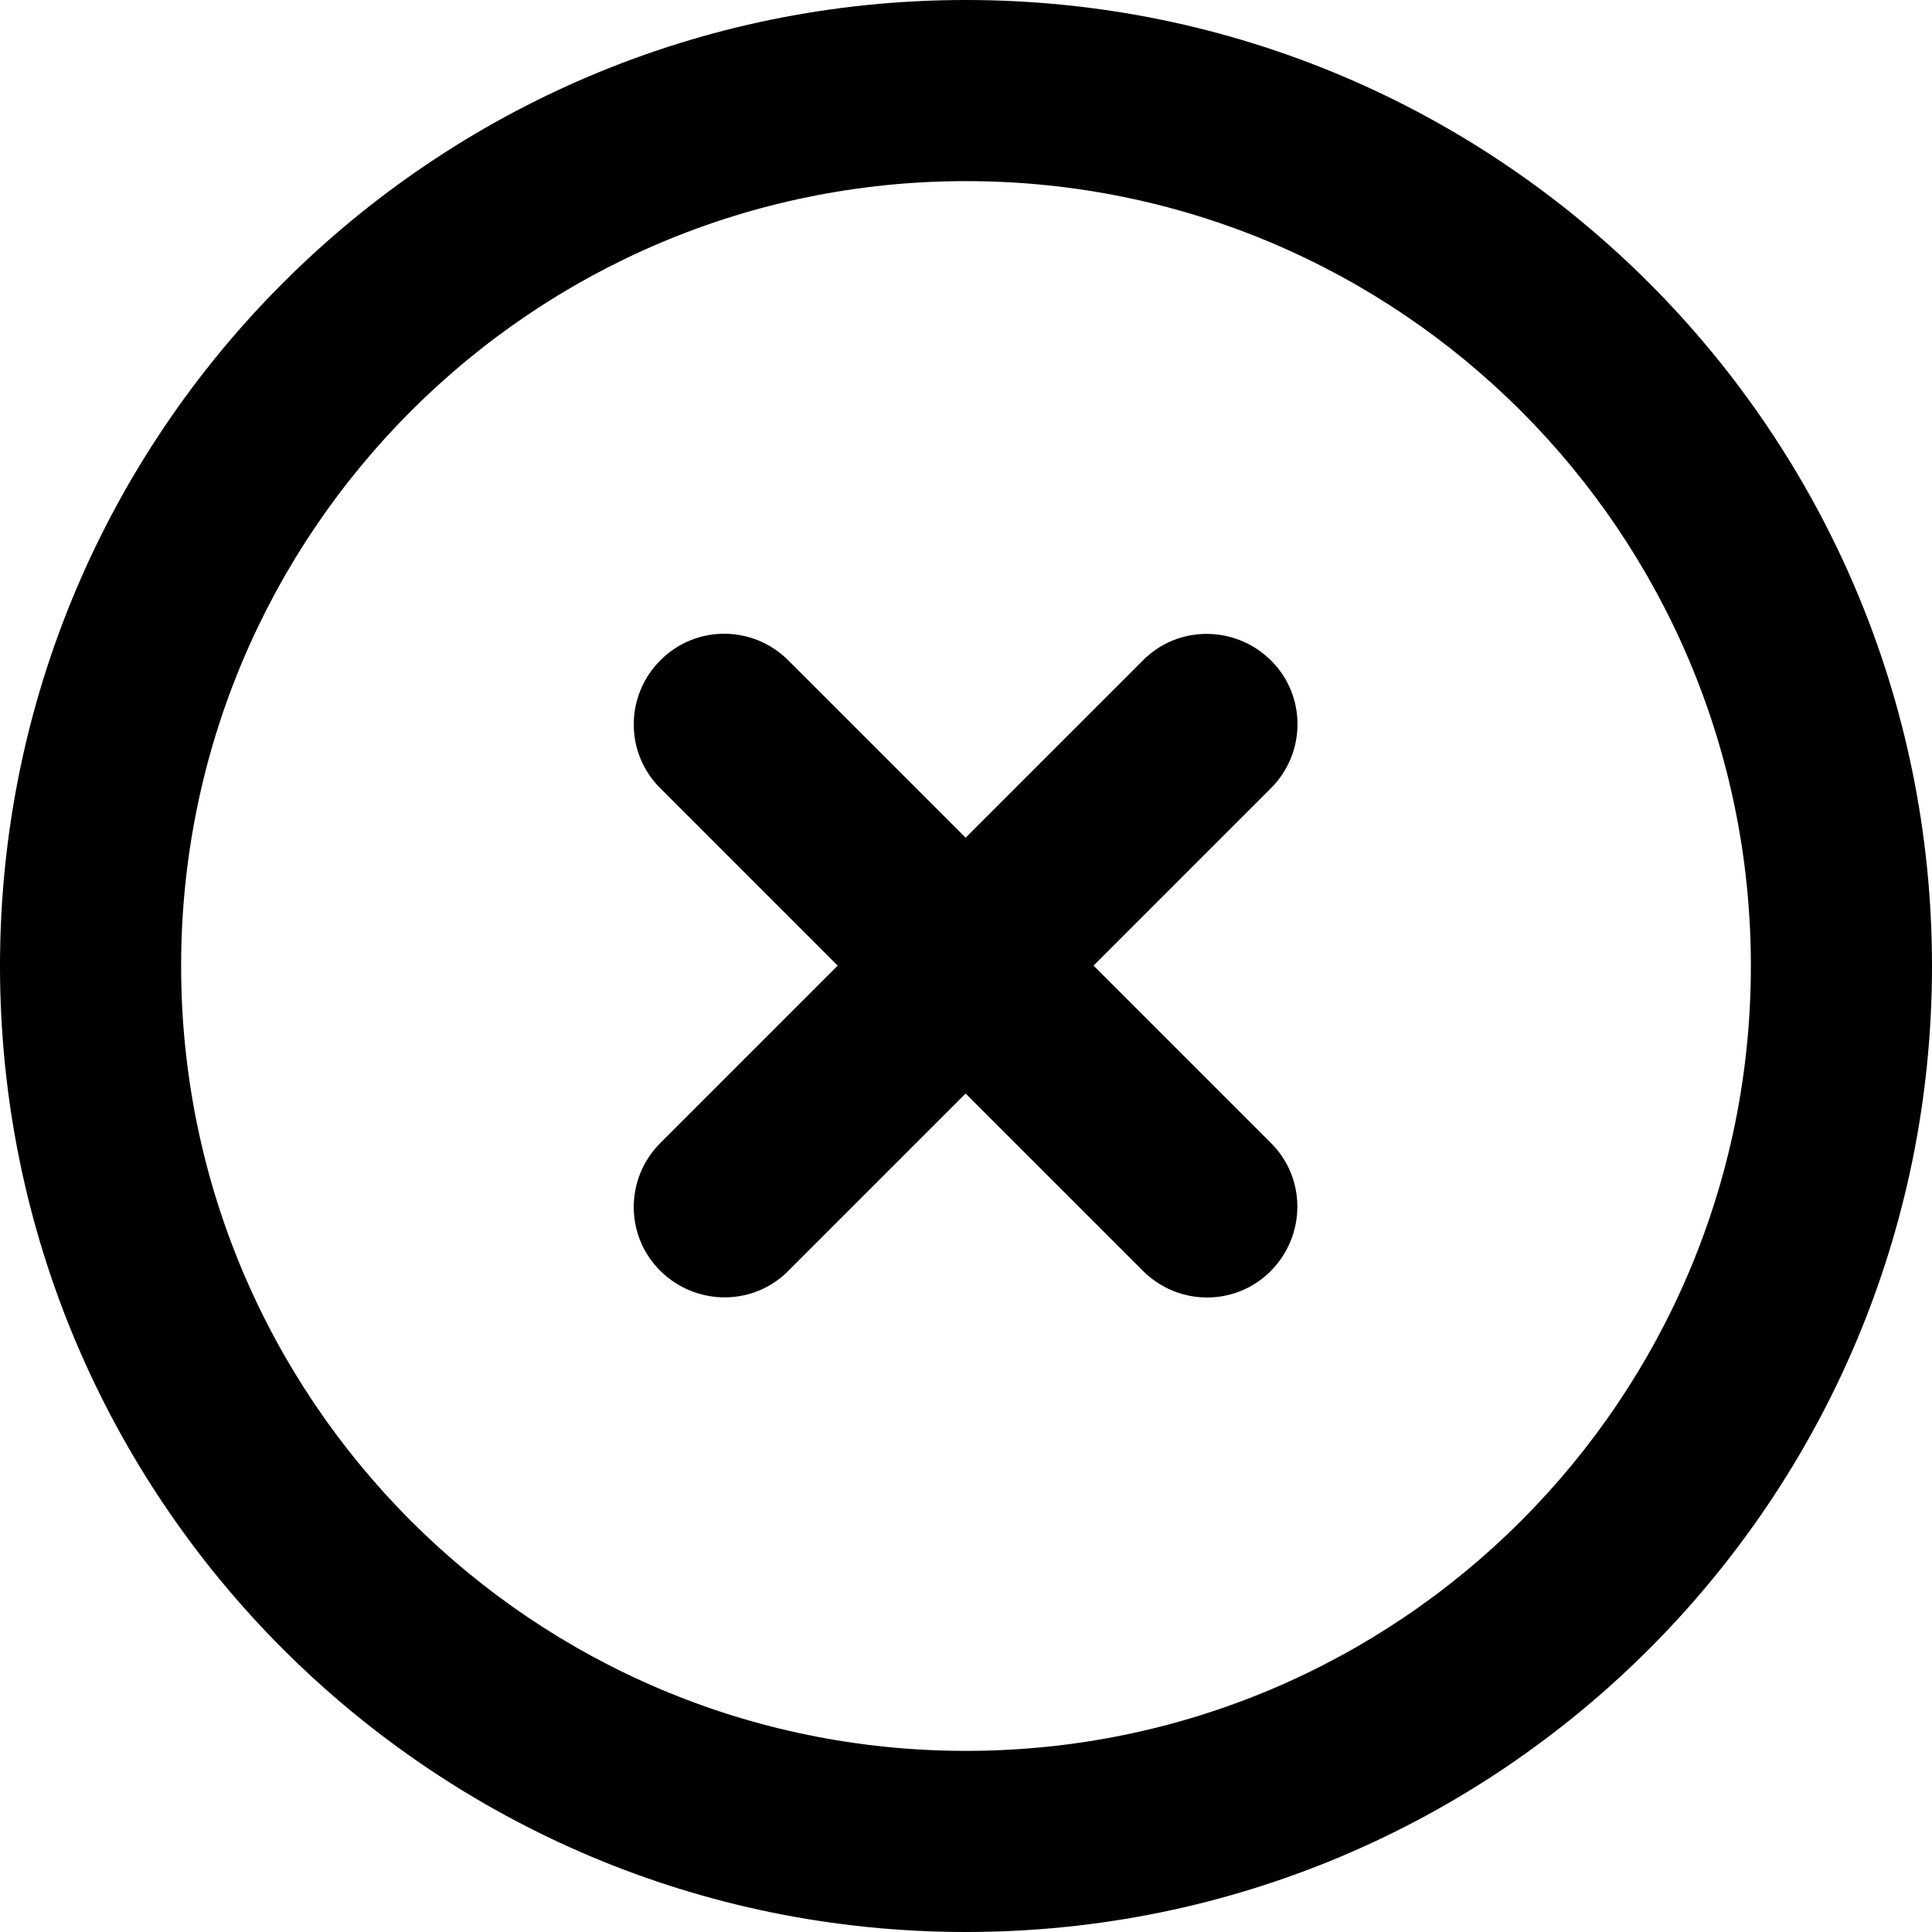
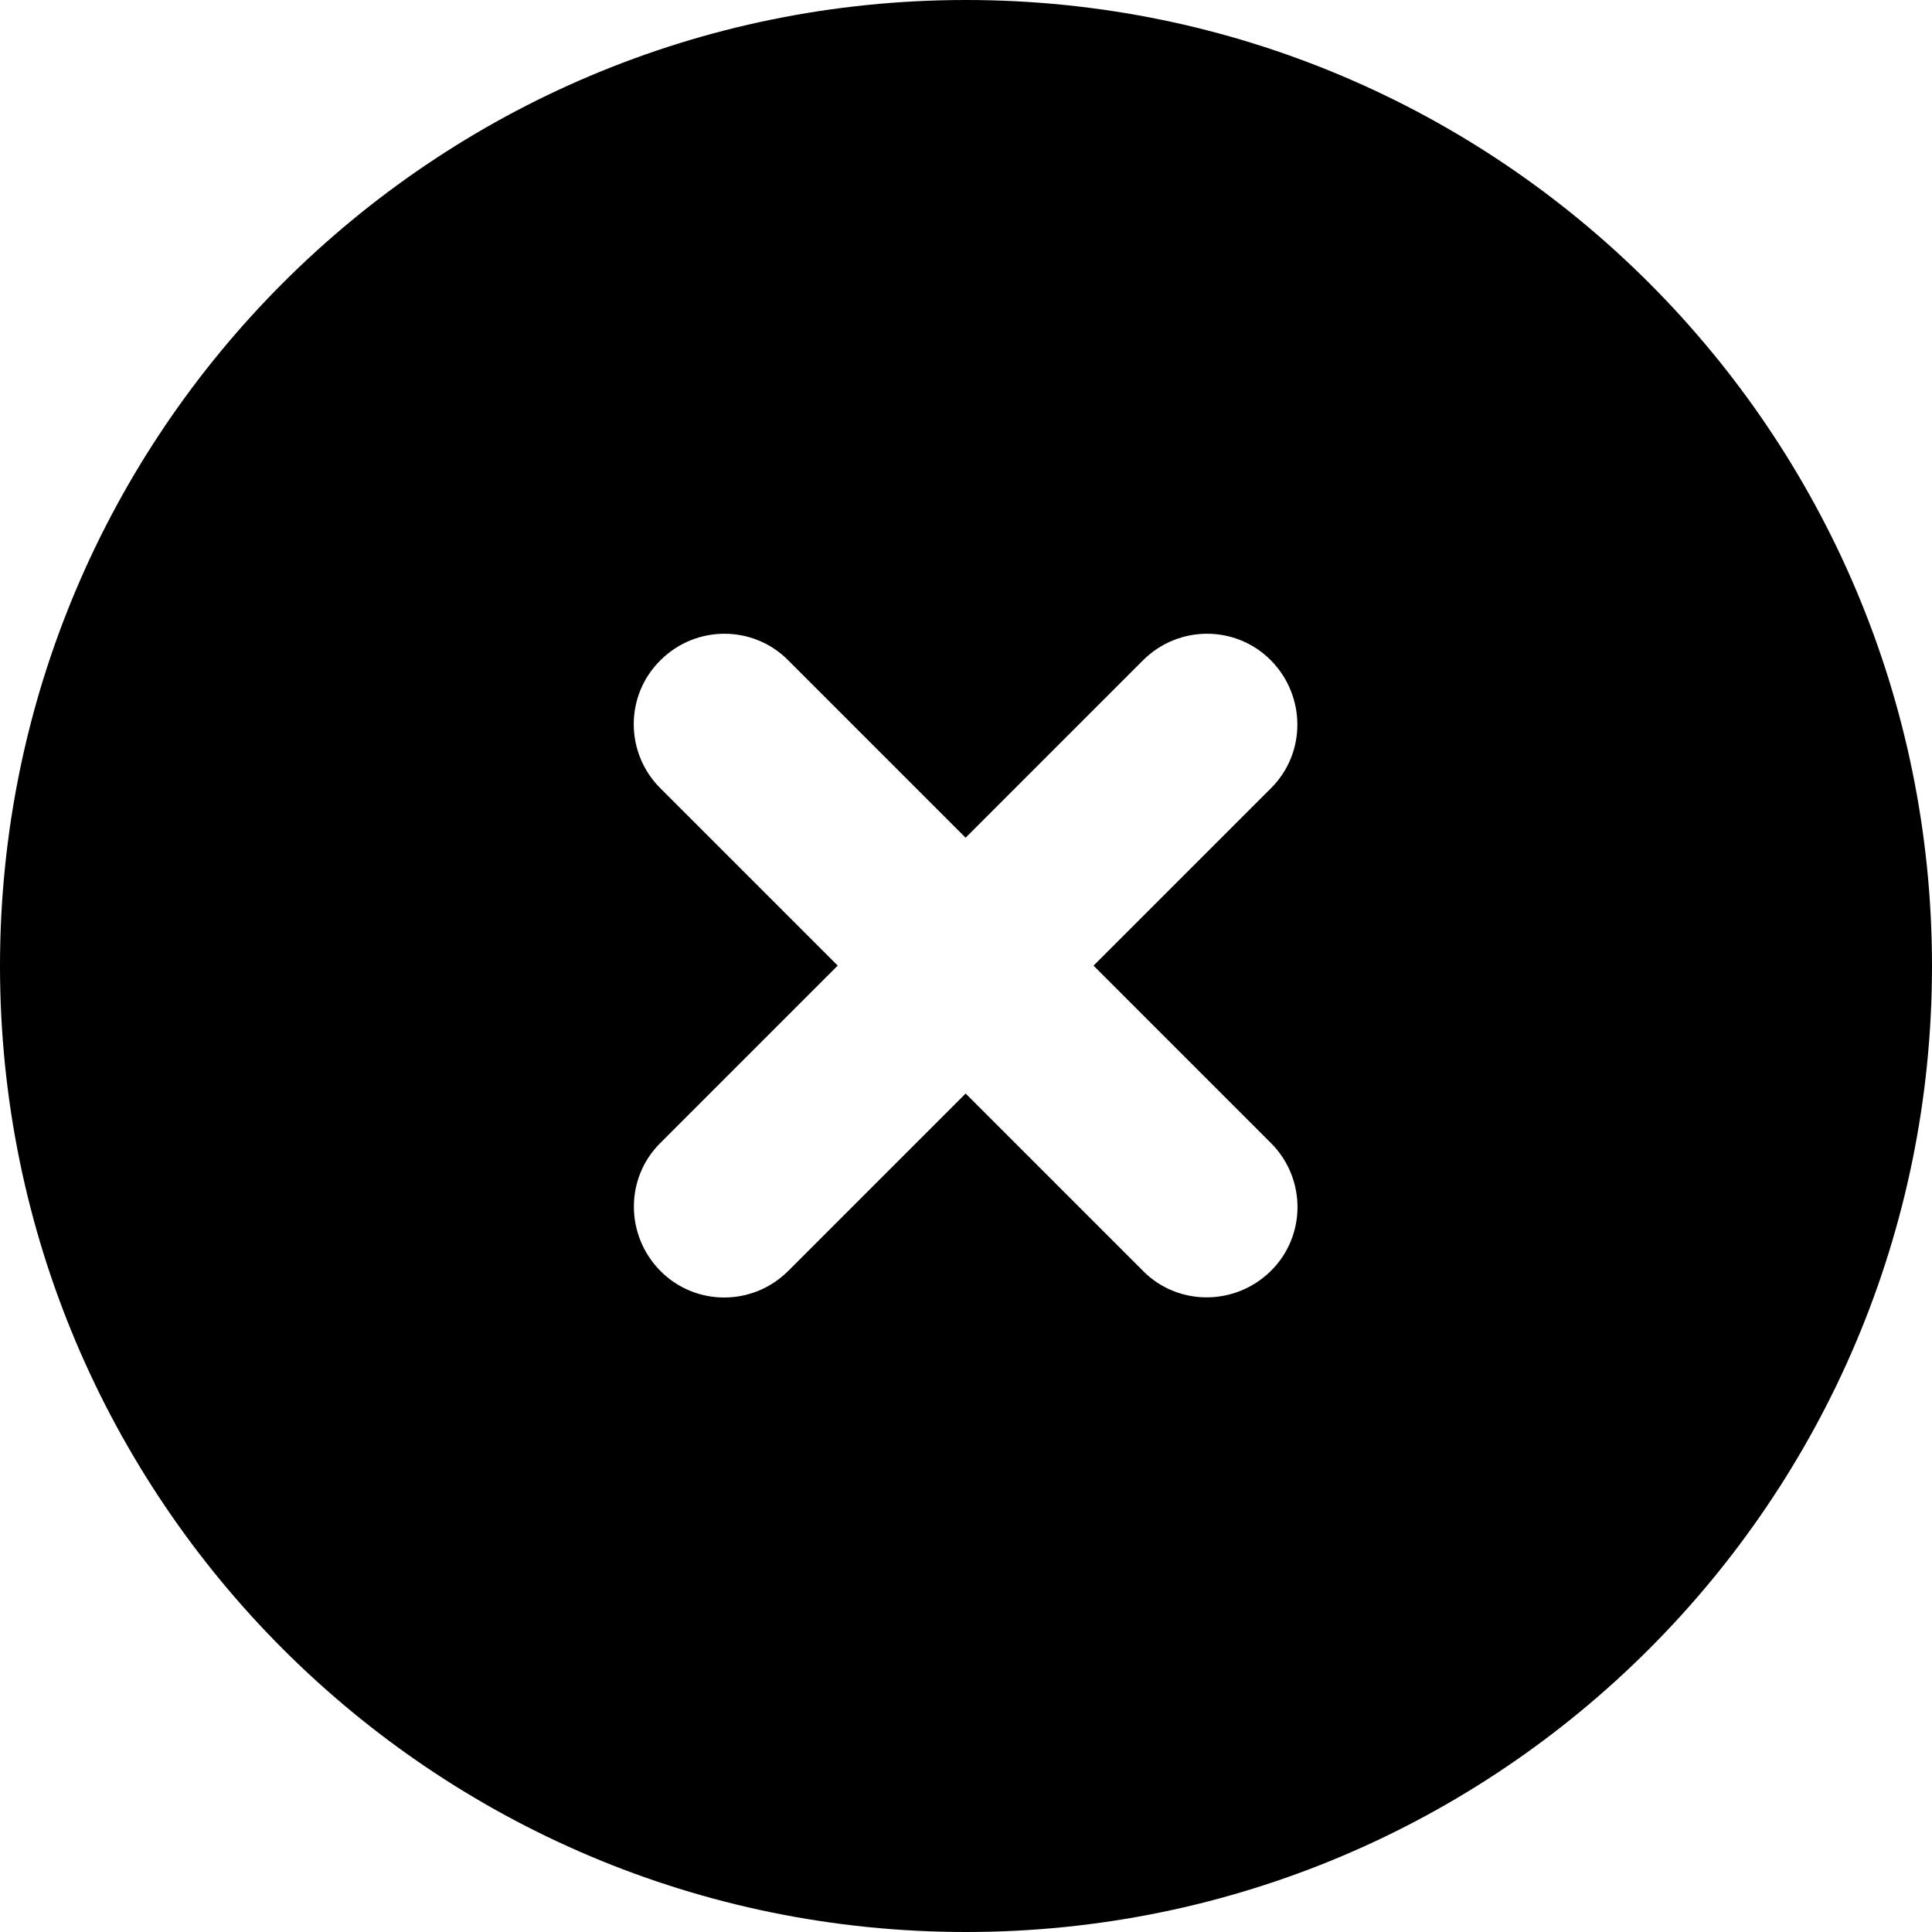
<svg xmlns="http://www.w3.org/2000/svg" viewBox="0 0 512 512">
-   <path d="M256 48a208 208 0 1 1 0 416 208 208 0 1 1 0-416zm0 464A256 256 0 1 0 256 0a256 256 0 1 0 0 512zM175 175c-9.4 9.4-9.4 24.6 0 33.9l47 47-47 47c-9.4 9.4-9.4 24.6 0 33.9s24.6 9.4 33.9 0l47-47 47 47c9.4 9.4 24.6 9.4 33.9 0s9.4-24.6 0-33.9l-47-47 47-47c9.4-9.4 9.4-24.6 0-33.9s-24.6-9.4-33.9 0l-47 47-47-47c-9.4-9.4-24.6-9.4-33.9 0z" />
+   <path d="M256 512A256 256 0 1 0 256 0a256 256 0 1 0 0 512zM175 175c9.4-9.4 24.6-9.4 33.9 0l47 47 47-47c9.4-9.4 24.6-9.4 33.9 0s9.4 24.6 0 33.9l-47 47 47 47c9.4 9.4 9.4 24.6 0 33.9s-24.6 9.4-33.9 0l-47-47-47 47c-9.4 9.4-24.6 9.4-33.9 0s-9.4-24.6 0-33.9l47-47-47-47c-9.4-9.4-9.4-24.6 0-33.9z" />
</svg>
